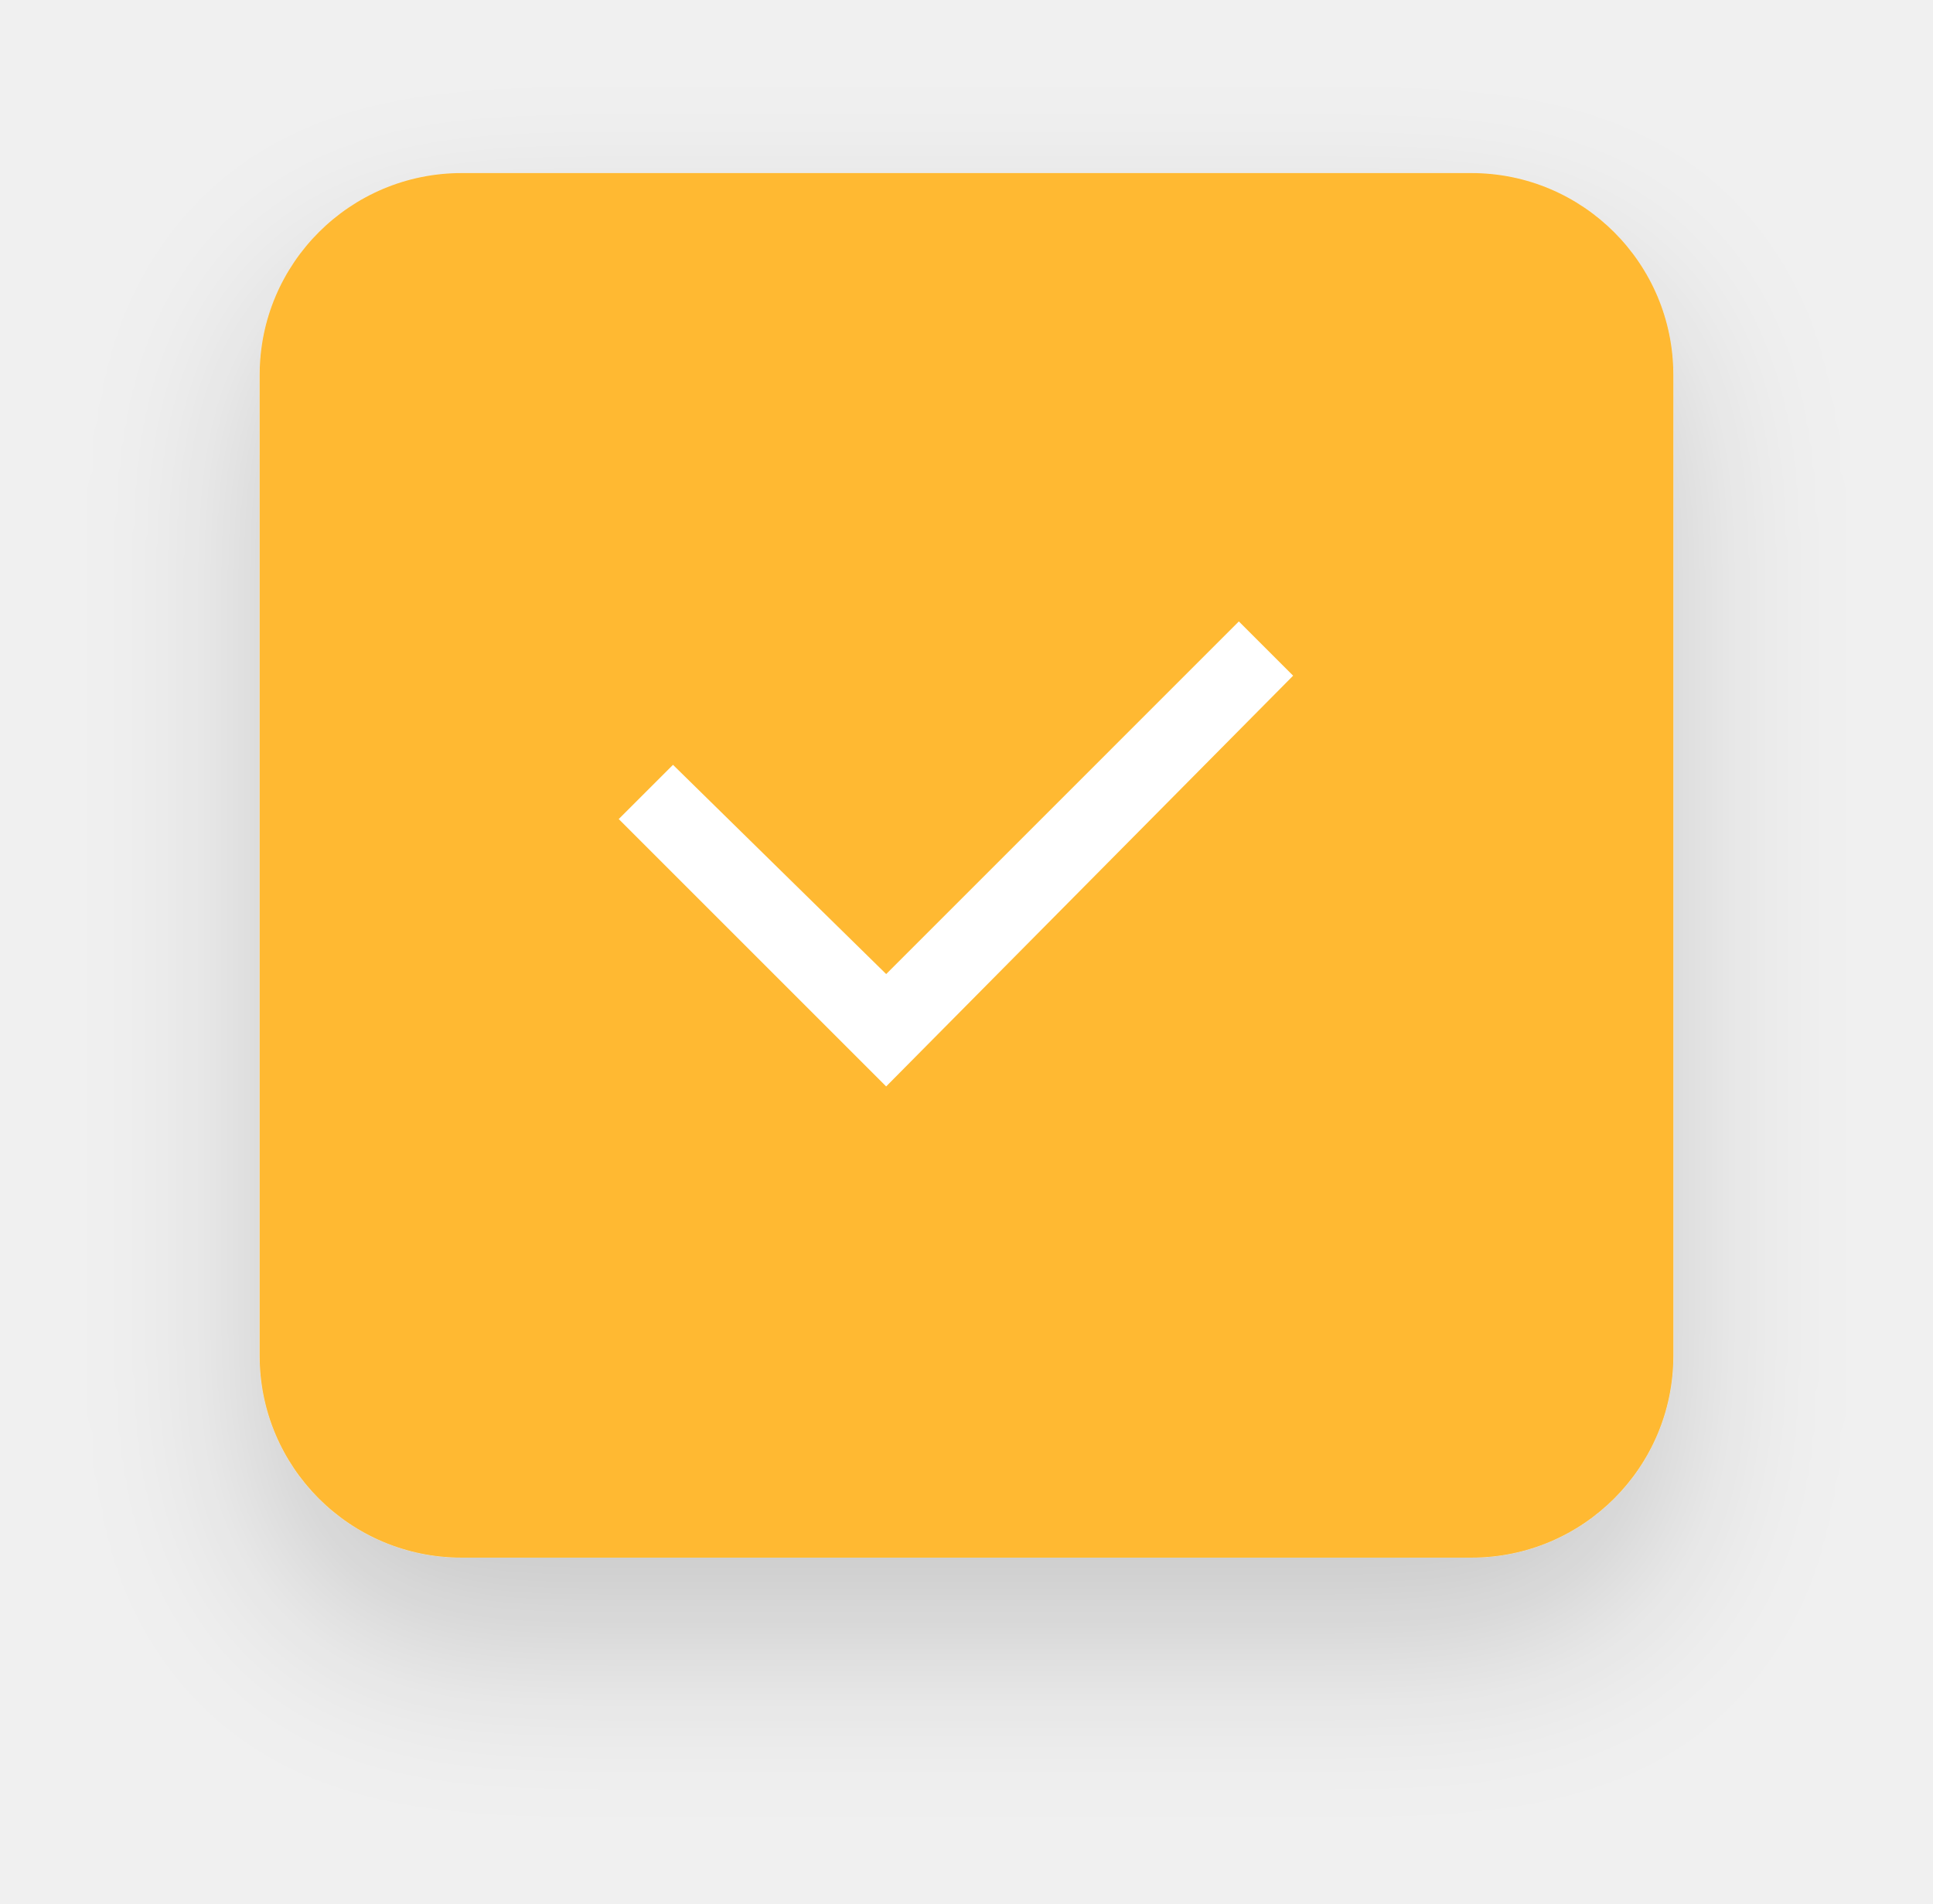
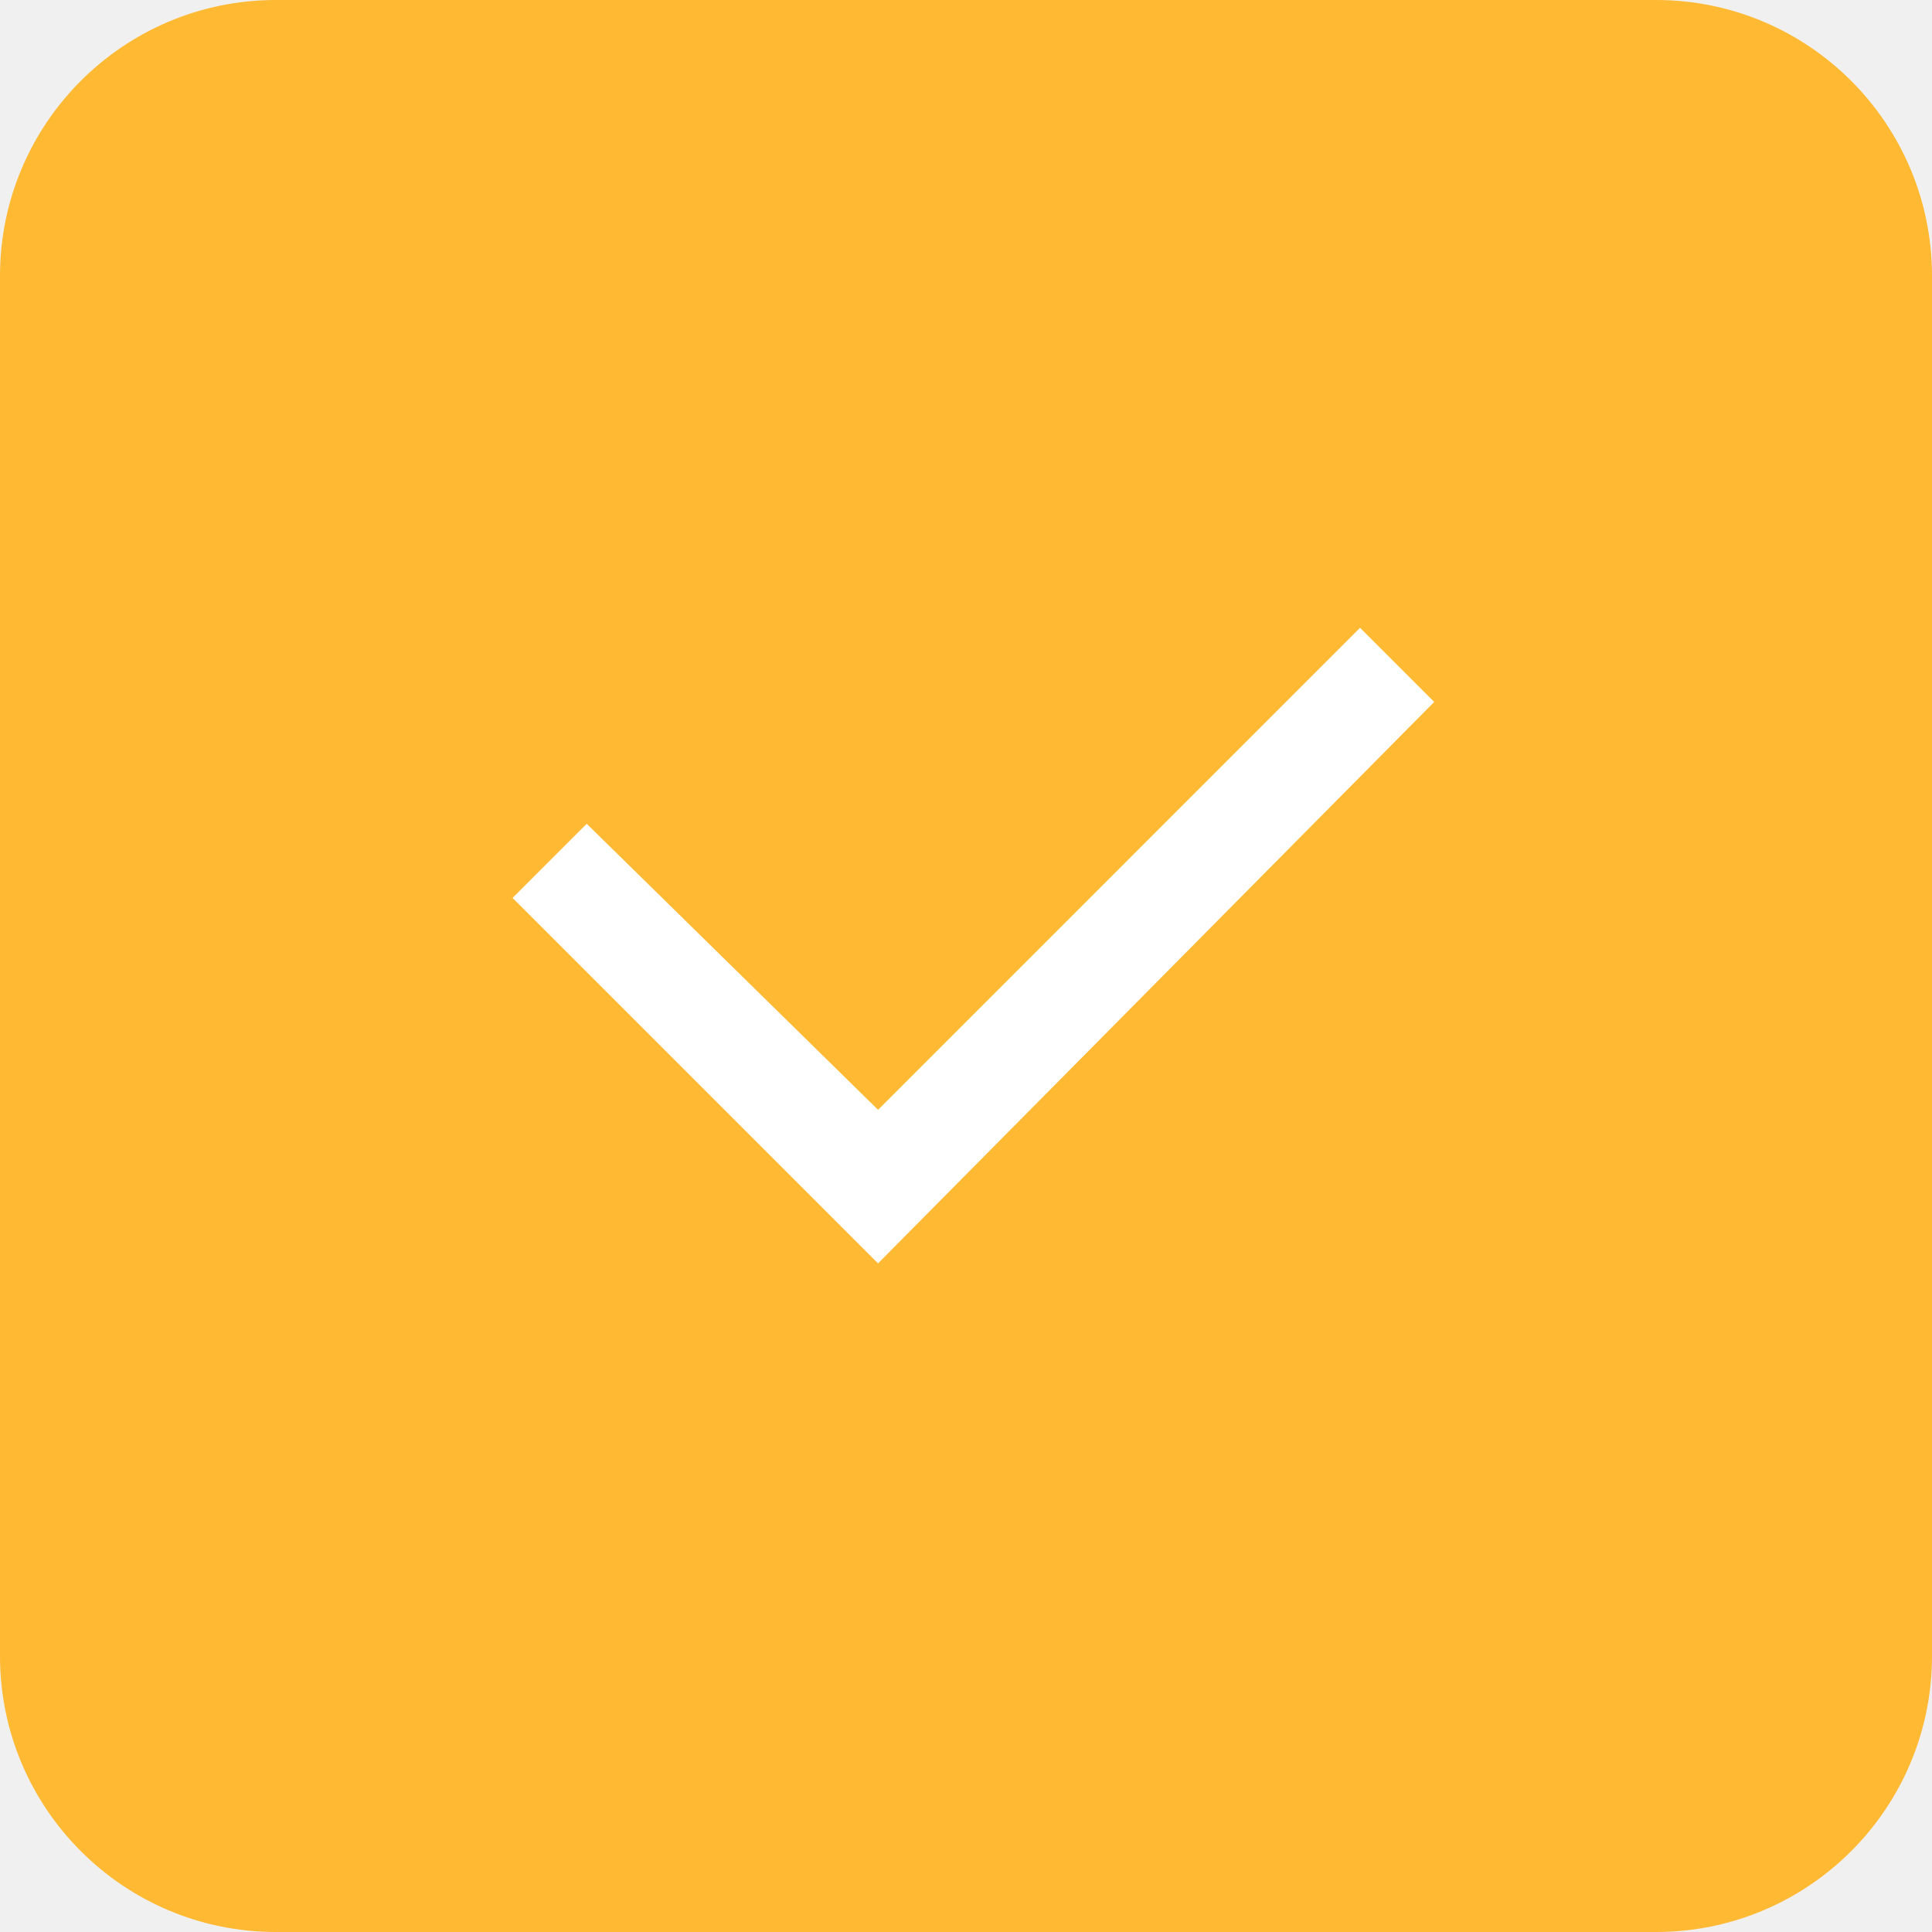
- <svg xmlns="http://www.w3.org/2000/svg" width="67" height="66" viewBox="0 0 67 66">
-   <defs>
-     <filter id="Rectangle_732" x="0" y="0" width="67" height="66" filterUnits="userSpaceOnUse">
-       <feOffset dy="3" input="SourceAlpha" />
-       <feGaussianBlur stdDeviation="3" result="blur" />
-       <feFlood flood-opacity="0.161" />
-       <feComposite operator="in" in2="blur" />
-       <feComposite in="SourceGraphic" />
-     </filter>
-   </defs>
-   <g id="Submit_Icon" data-name="Submit Icon" transform="translate(-162 -758)">
-     <g transform="matrix(1, 0, 0, 1, 162, 758)" filter="url(#Rectangle_732)">
-       <rect id="Rectangle_732-2" data-name="Rectangle 732" width="49" height="48" rx="7" transform="translate(9 6)" fill="#ffb932" />
-     </g>
-     <g id="Yes" transform="translate(183.446 776.622)">
-       <rect id="Rectangle_460" data-name="Rectangle 460" width="23.375" height="23.375" transform="translate(0 0)" fill="none" />
-       <path id="Checkbox" d="M9.269,16.121,0,6.851,1.881,4.971l7.389,7.254L21.494,0l1.881,1.881Z" transform="translate(0 2.922)" fill="#fff" />
-     </g>
+ <svg xmlns="http://www.w3.org/2000/svg" id="Submit_Icon" data-name="Submit Icon" width="49" height="49" viewBox="0 0 49 49">
+   <rect id="Rectangle_766" data-name="Rectangle 766" width="49" height="49" rx="7" fill="#ffb932" />
+   <g id="Yes" transform="translate(13 13)">
+     <rect id="Rectangle_460" data-name="Rectangle 460" width="23.375" height="23.375" transform="translate(0 0)" fill="none" />
+     <path id="Checkbox" d="M9.269,16.121,0,6.851,1.881,4.971l7.389,7.254L21.494,0l1.881,1.881Z" transform="translate(0 2.922)" fill="#fff" />
  </g>
</svg>
